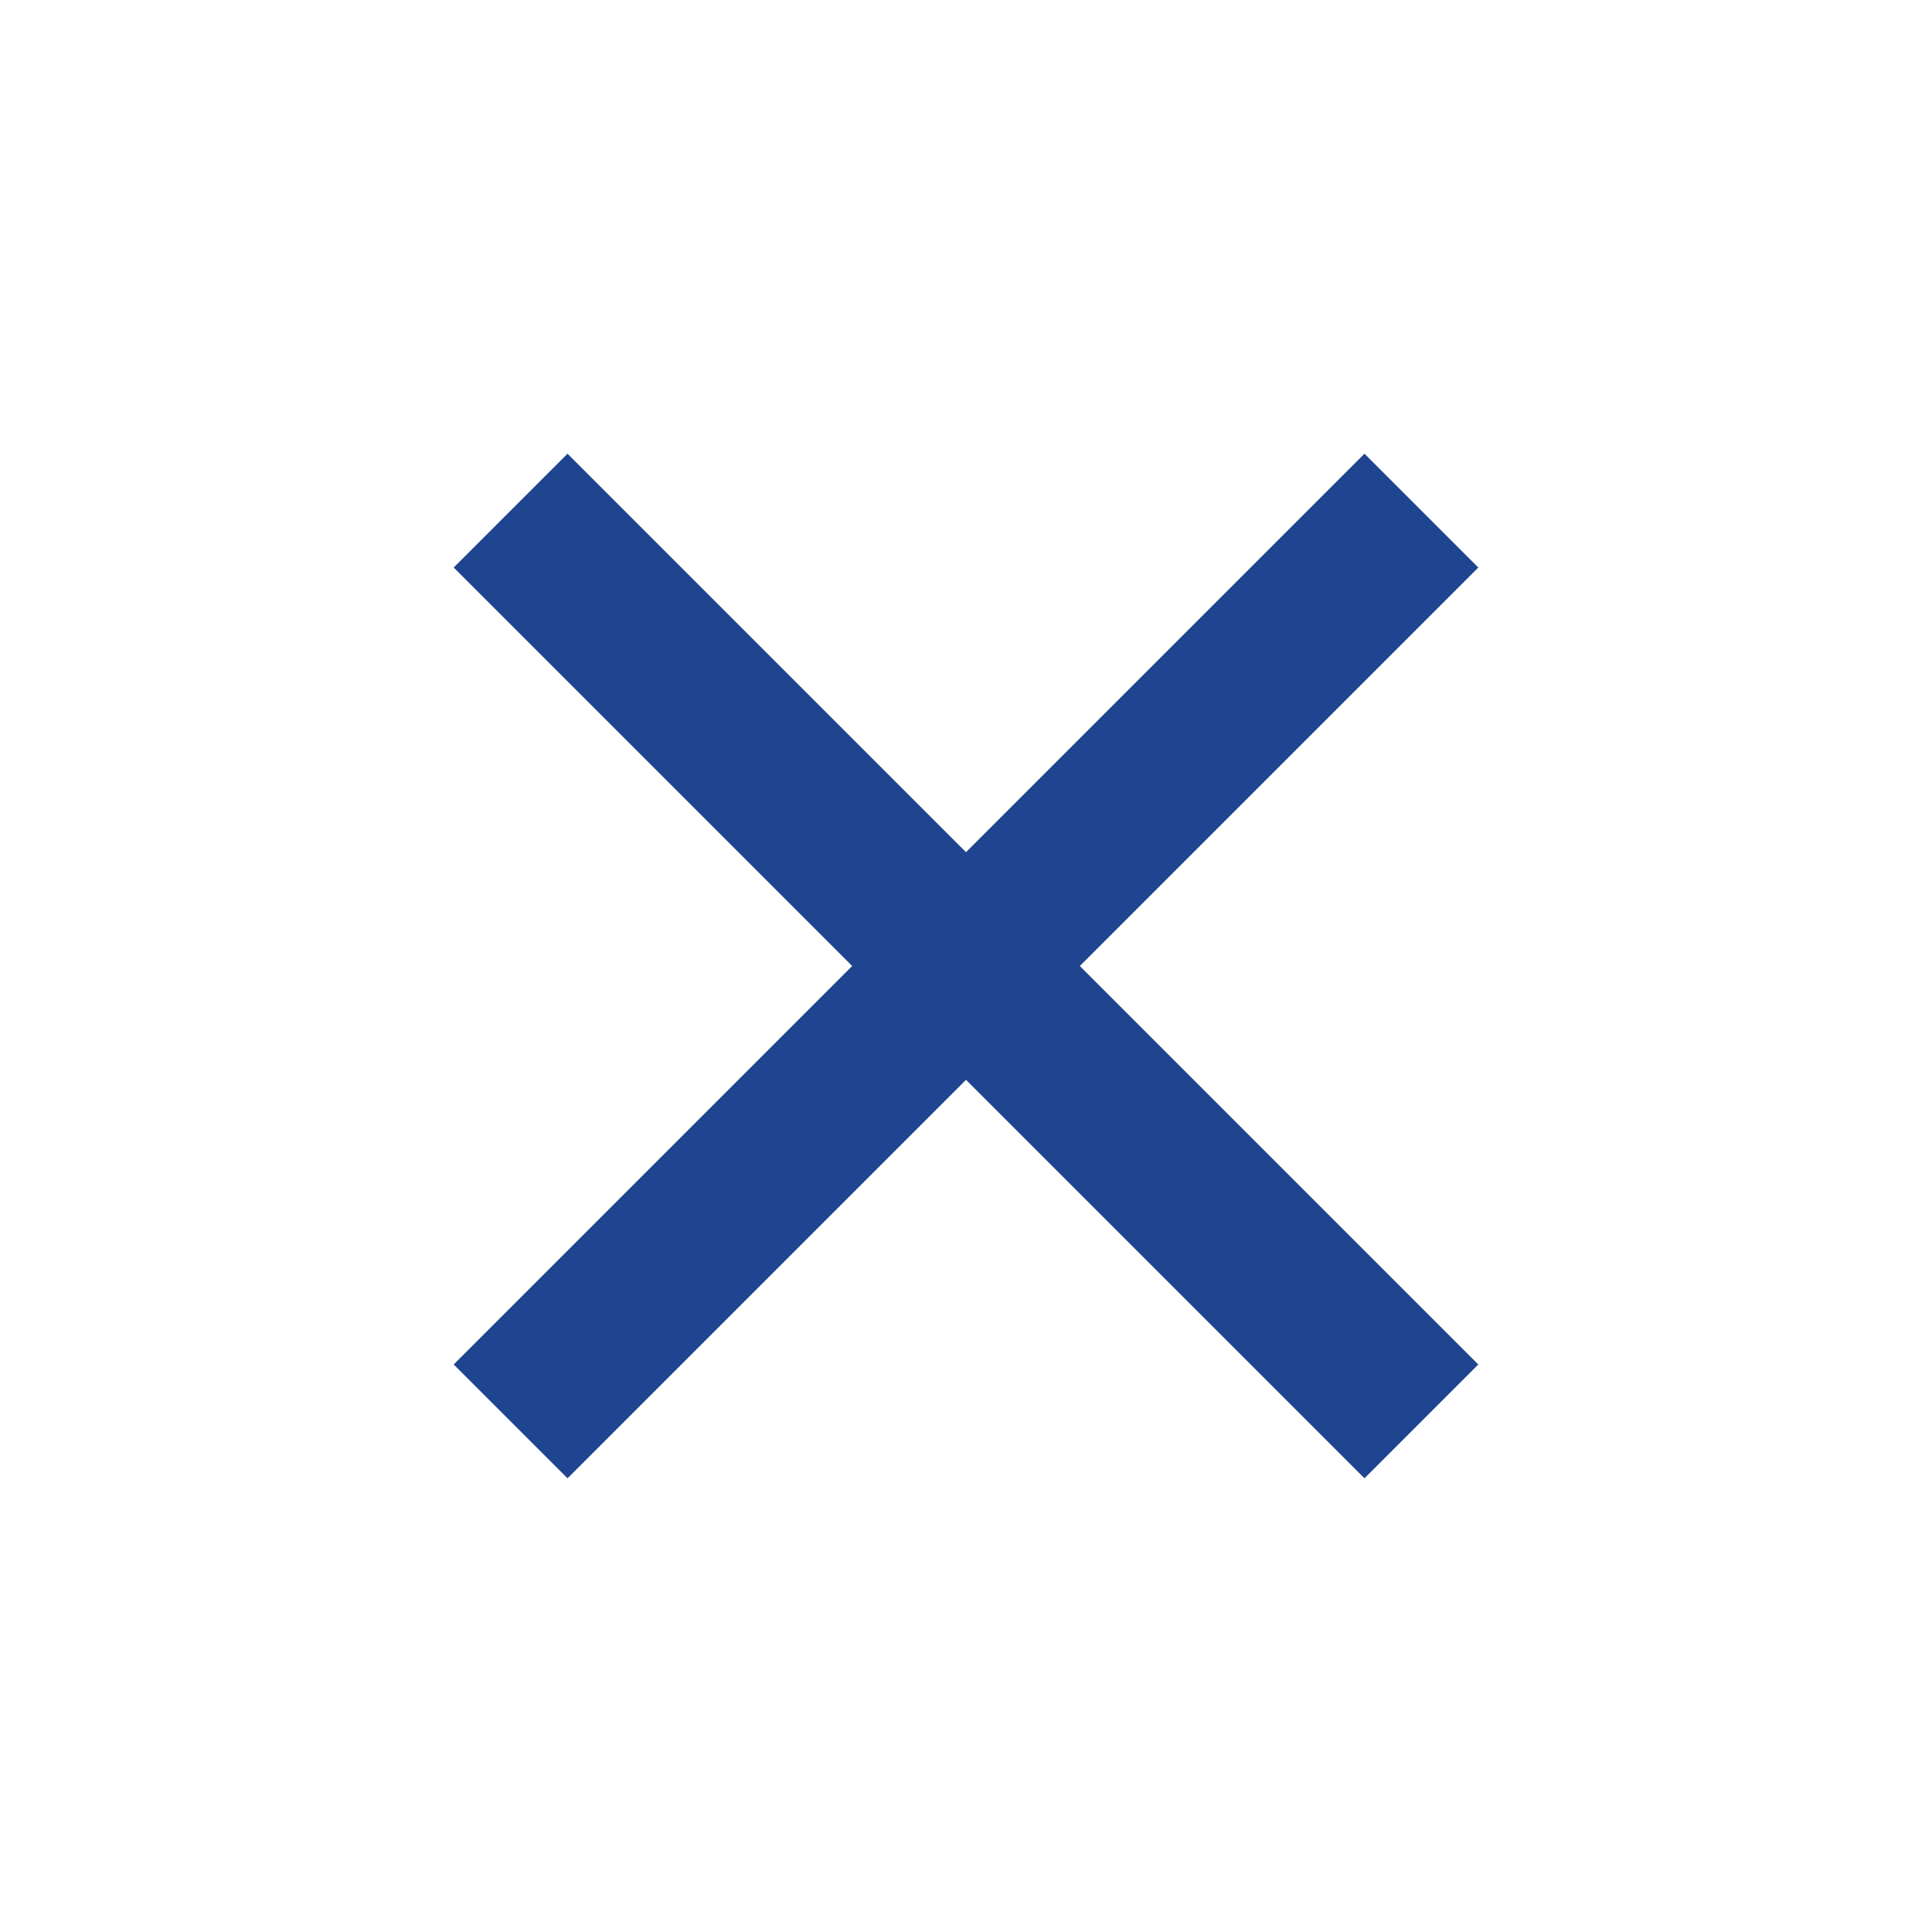
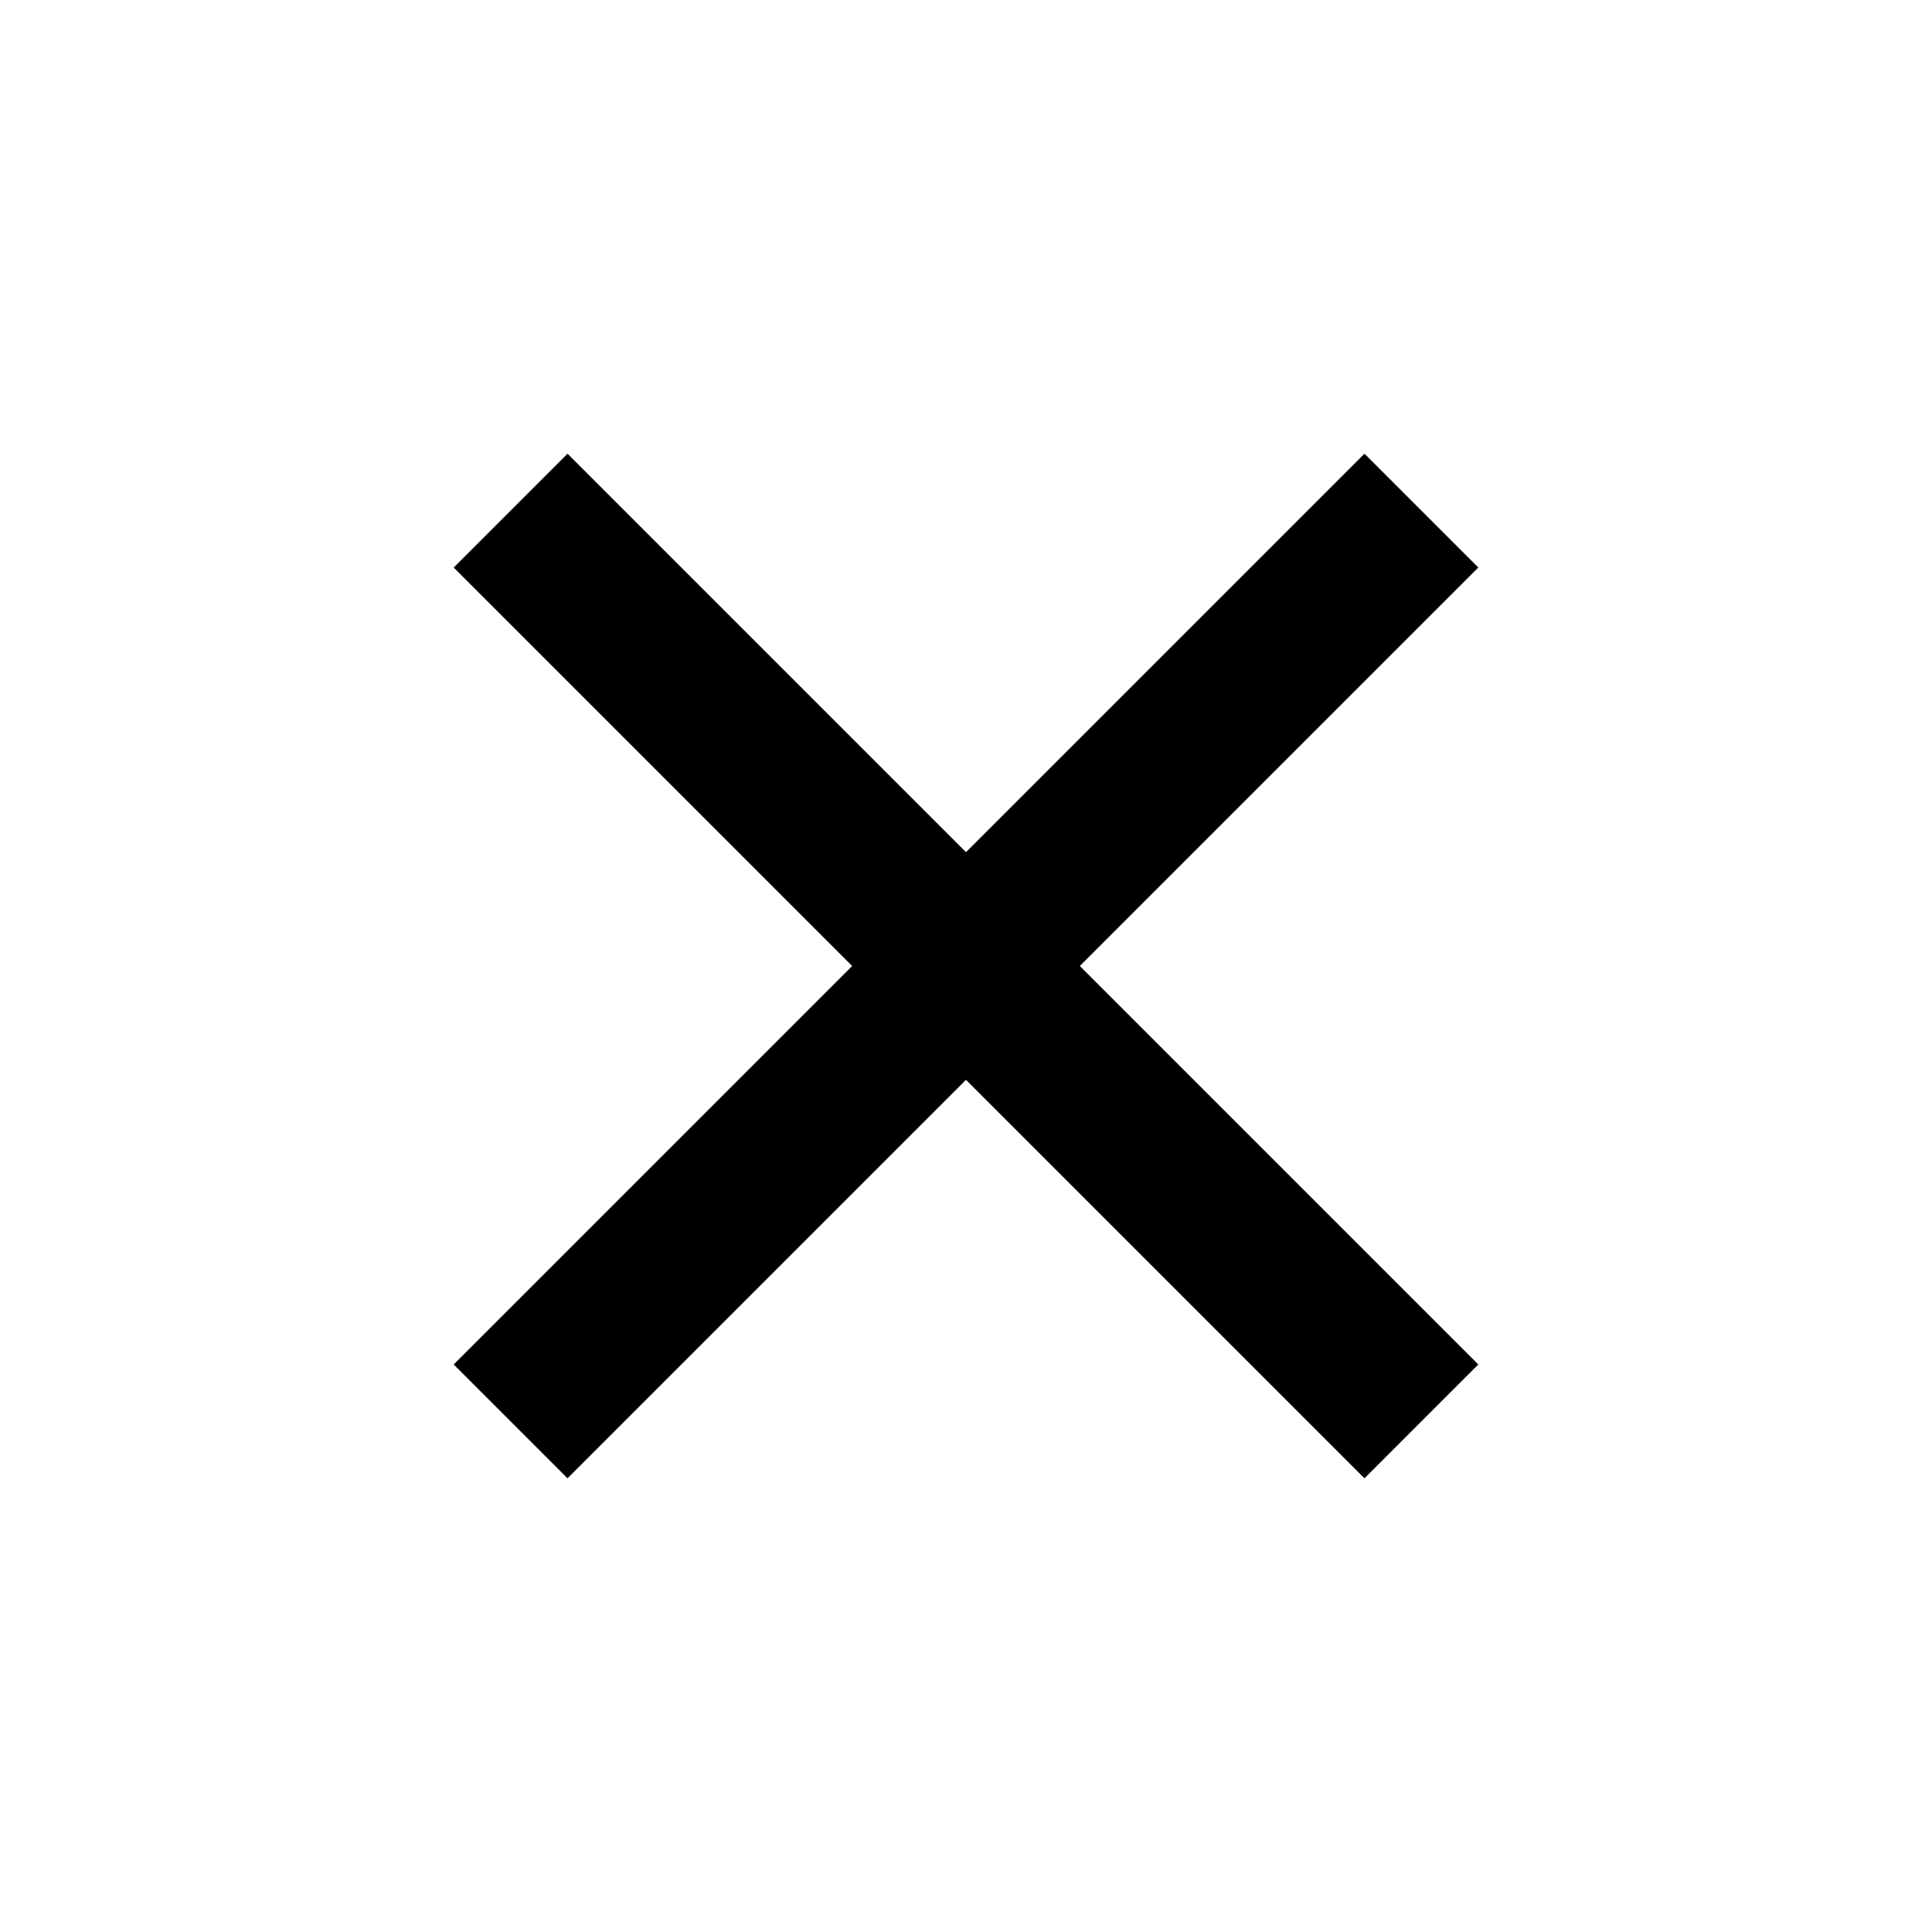
<svg xmlns="http://www.w3.org/2000/svg" width="24" height="24" viewBox="0 0 24 24">
  <g fill="none" fill-rule="evenodd">
    <path d="M0 0h24v24H0z" />
    <path fill="none" d="M0 0h24v24H0z" />
-     <path fill="#204590" d="M16.95 5.636l1.414 1.414-4.95 4.95 4.95 4.95-1.414 1.414-4.95-4.95-4.95 4.95-1.414-1.414 4.95-4.95-4.95-4.95L7.05 5.636l4.95 4.95 4.95-4.95z" />
+     <path fill="#000000" d="M16.95 5.636l1.414 1.414-4.95 4.95 4.95 4.95-1.414 1.414-4.95-4.95-4.95 4.95-1.414-1.414 4.95-4.95-4.95-4.95L7.05 5.636l4.95 4.95 4.95-4.95z" />
  </g>
</svg>
